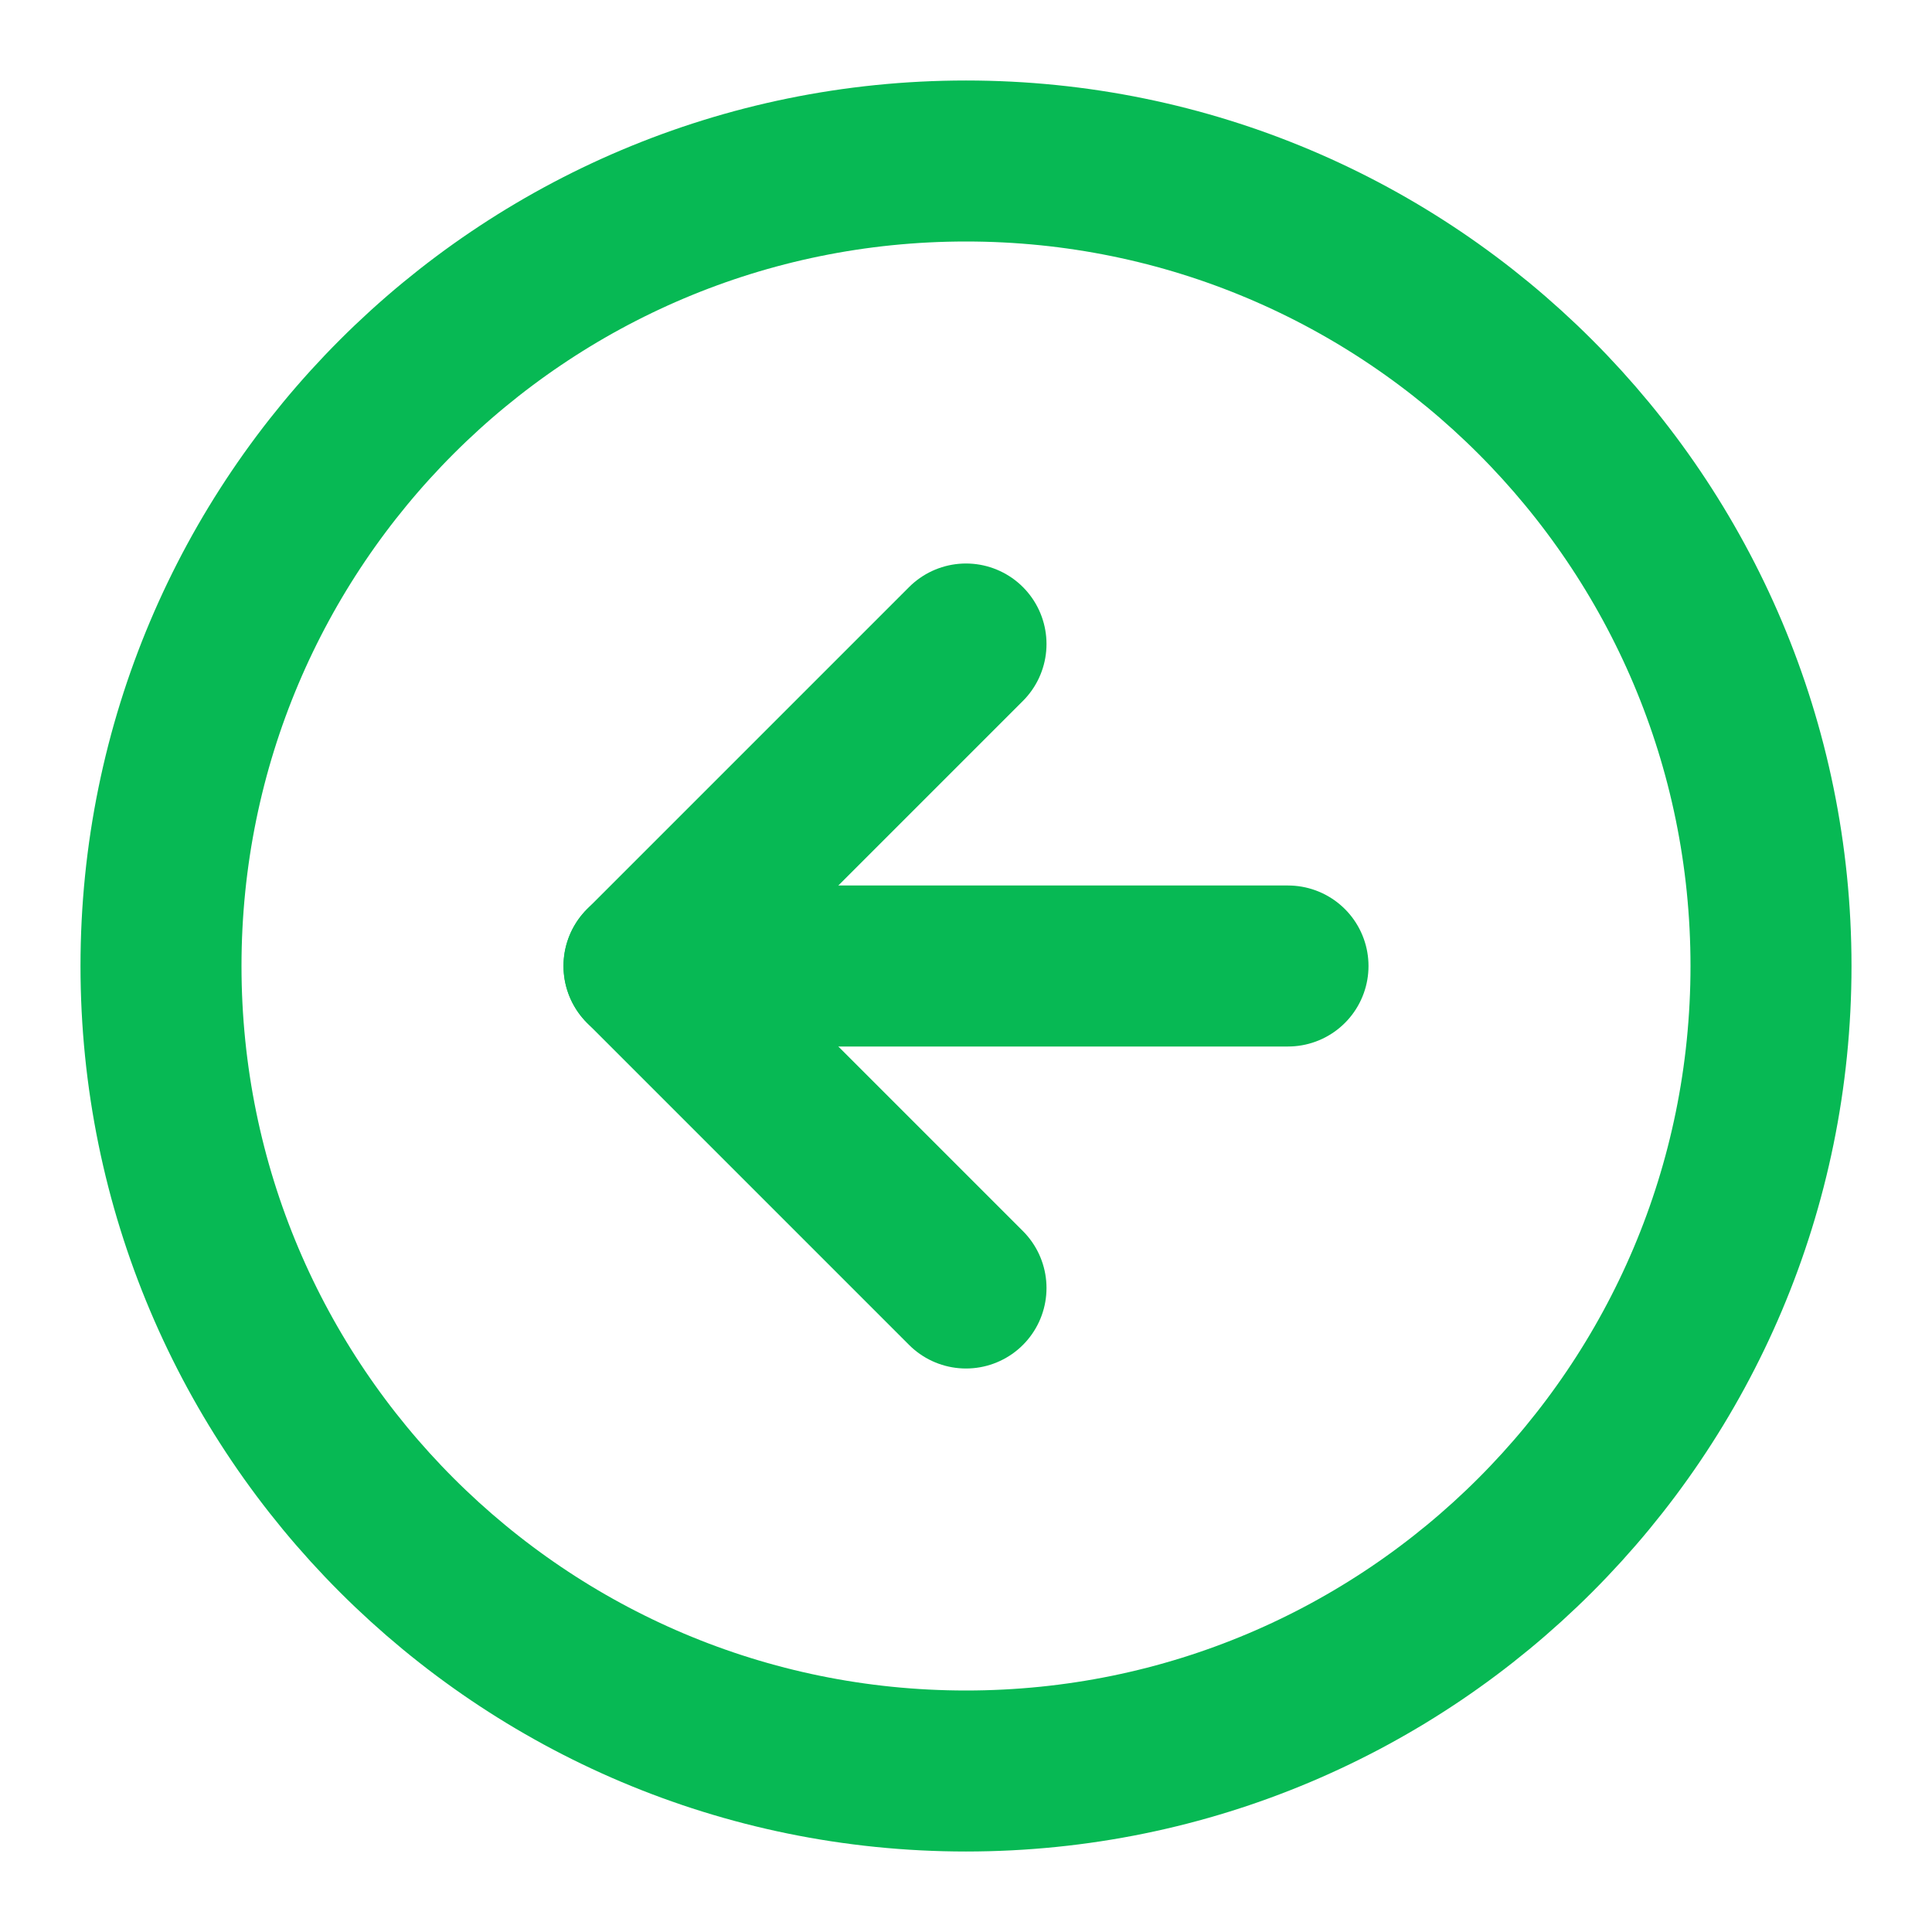
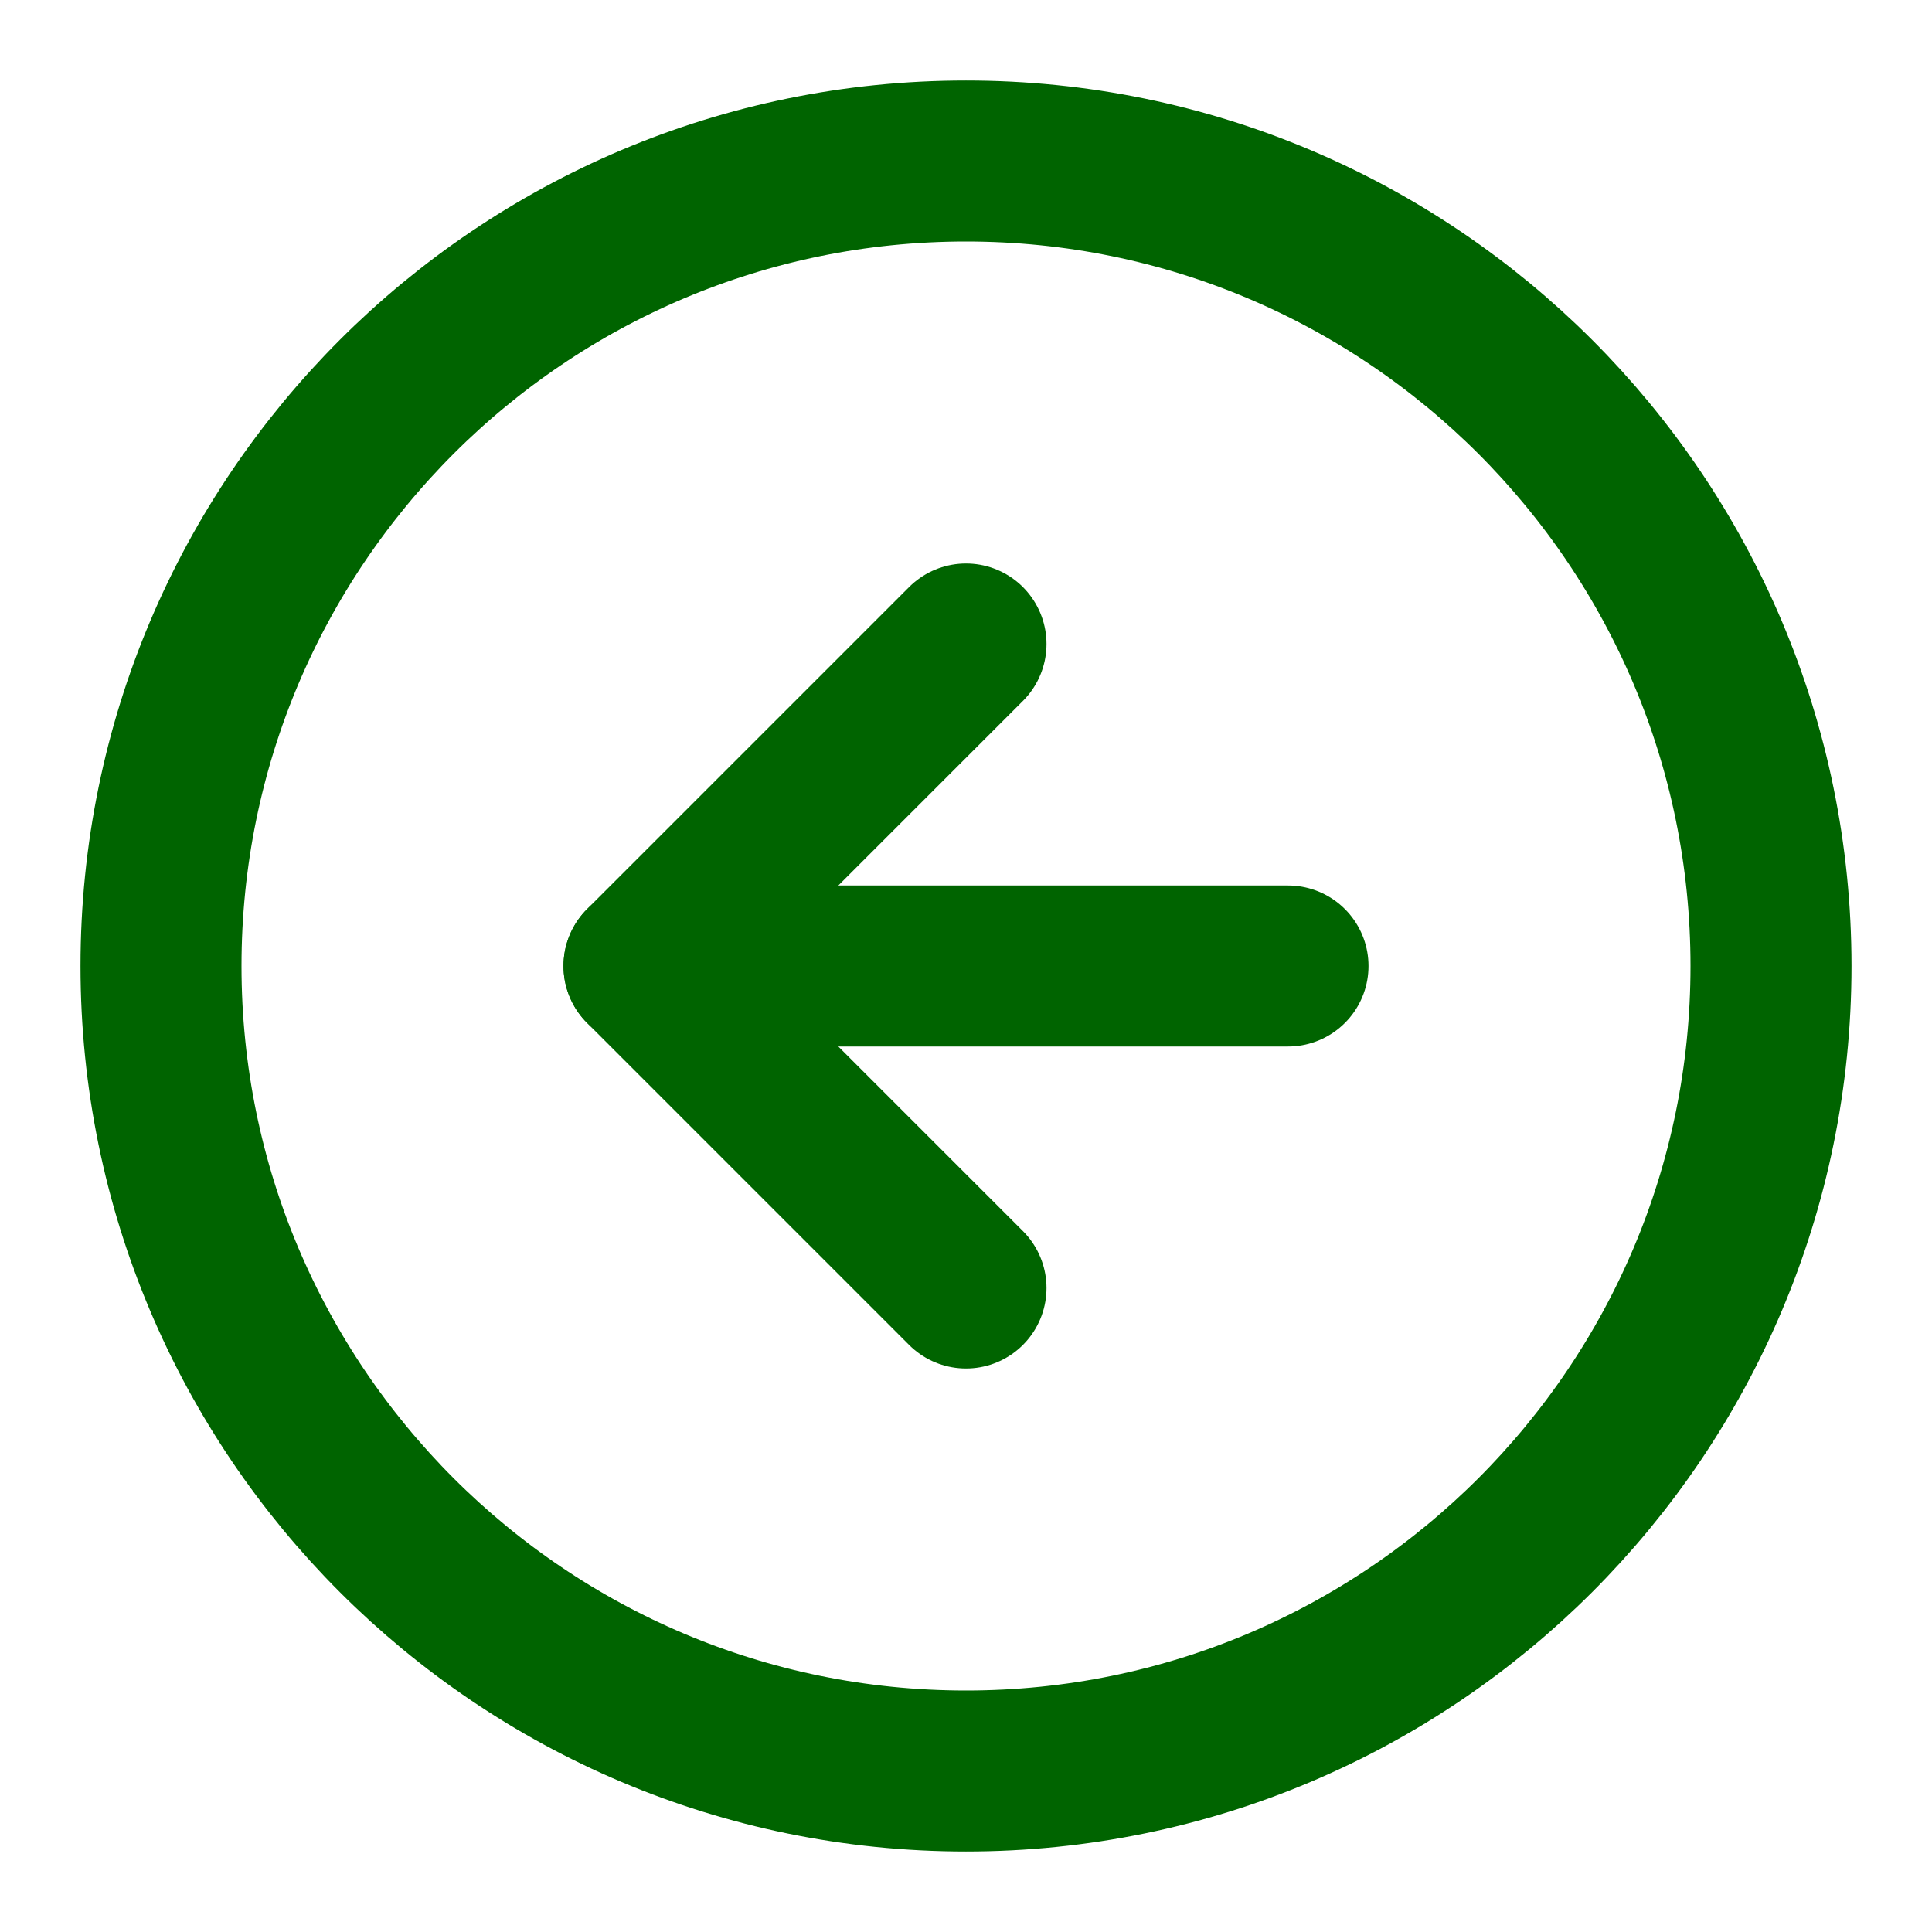
- <svg xmlns="http://www.w3.org/2000/svg" width="24" height="24" viewBox="0 0 24 24" fill="none" stroke="#07B954" stroke-width="2" stroke-linecap="round" stroke-linejoin="round" class="feather feather-arrow-left-circle">
+ <svg xmlns="http://www.w3.org/2000/svg" width="24" height="24" viewBox="0 0 24 24" fill="none" stroke="#006400" stroke-width="2" stroke-linecap="round" stroke-linejoin="round" class="feather feather-arrow-left-circle">
  <circle cx="12" cy="12" r="10" />
  <polyline points="12 8 8 12 12 16" />
  <line x1="16" y1="12" x2="8" y2="12" />
</svg>
